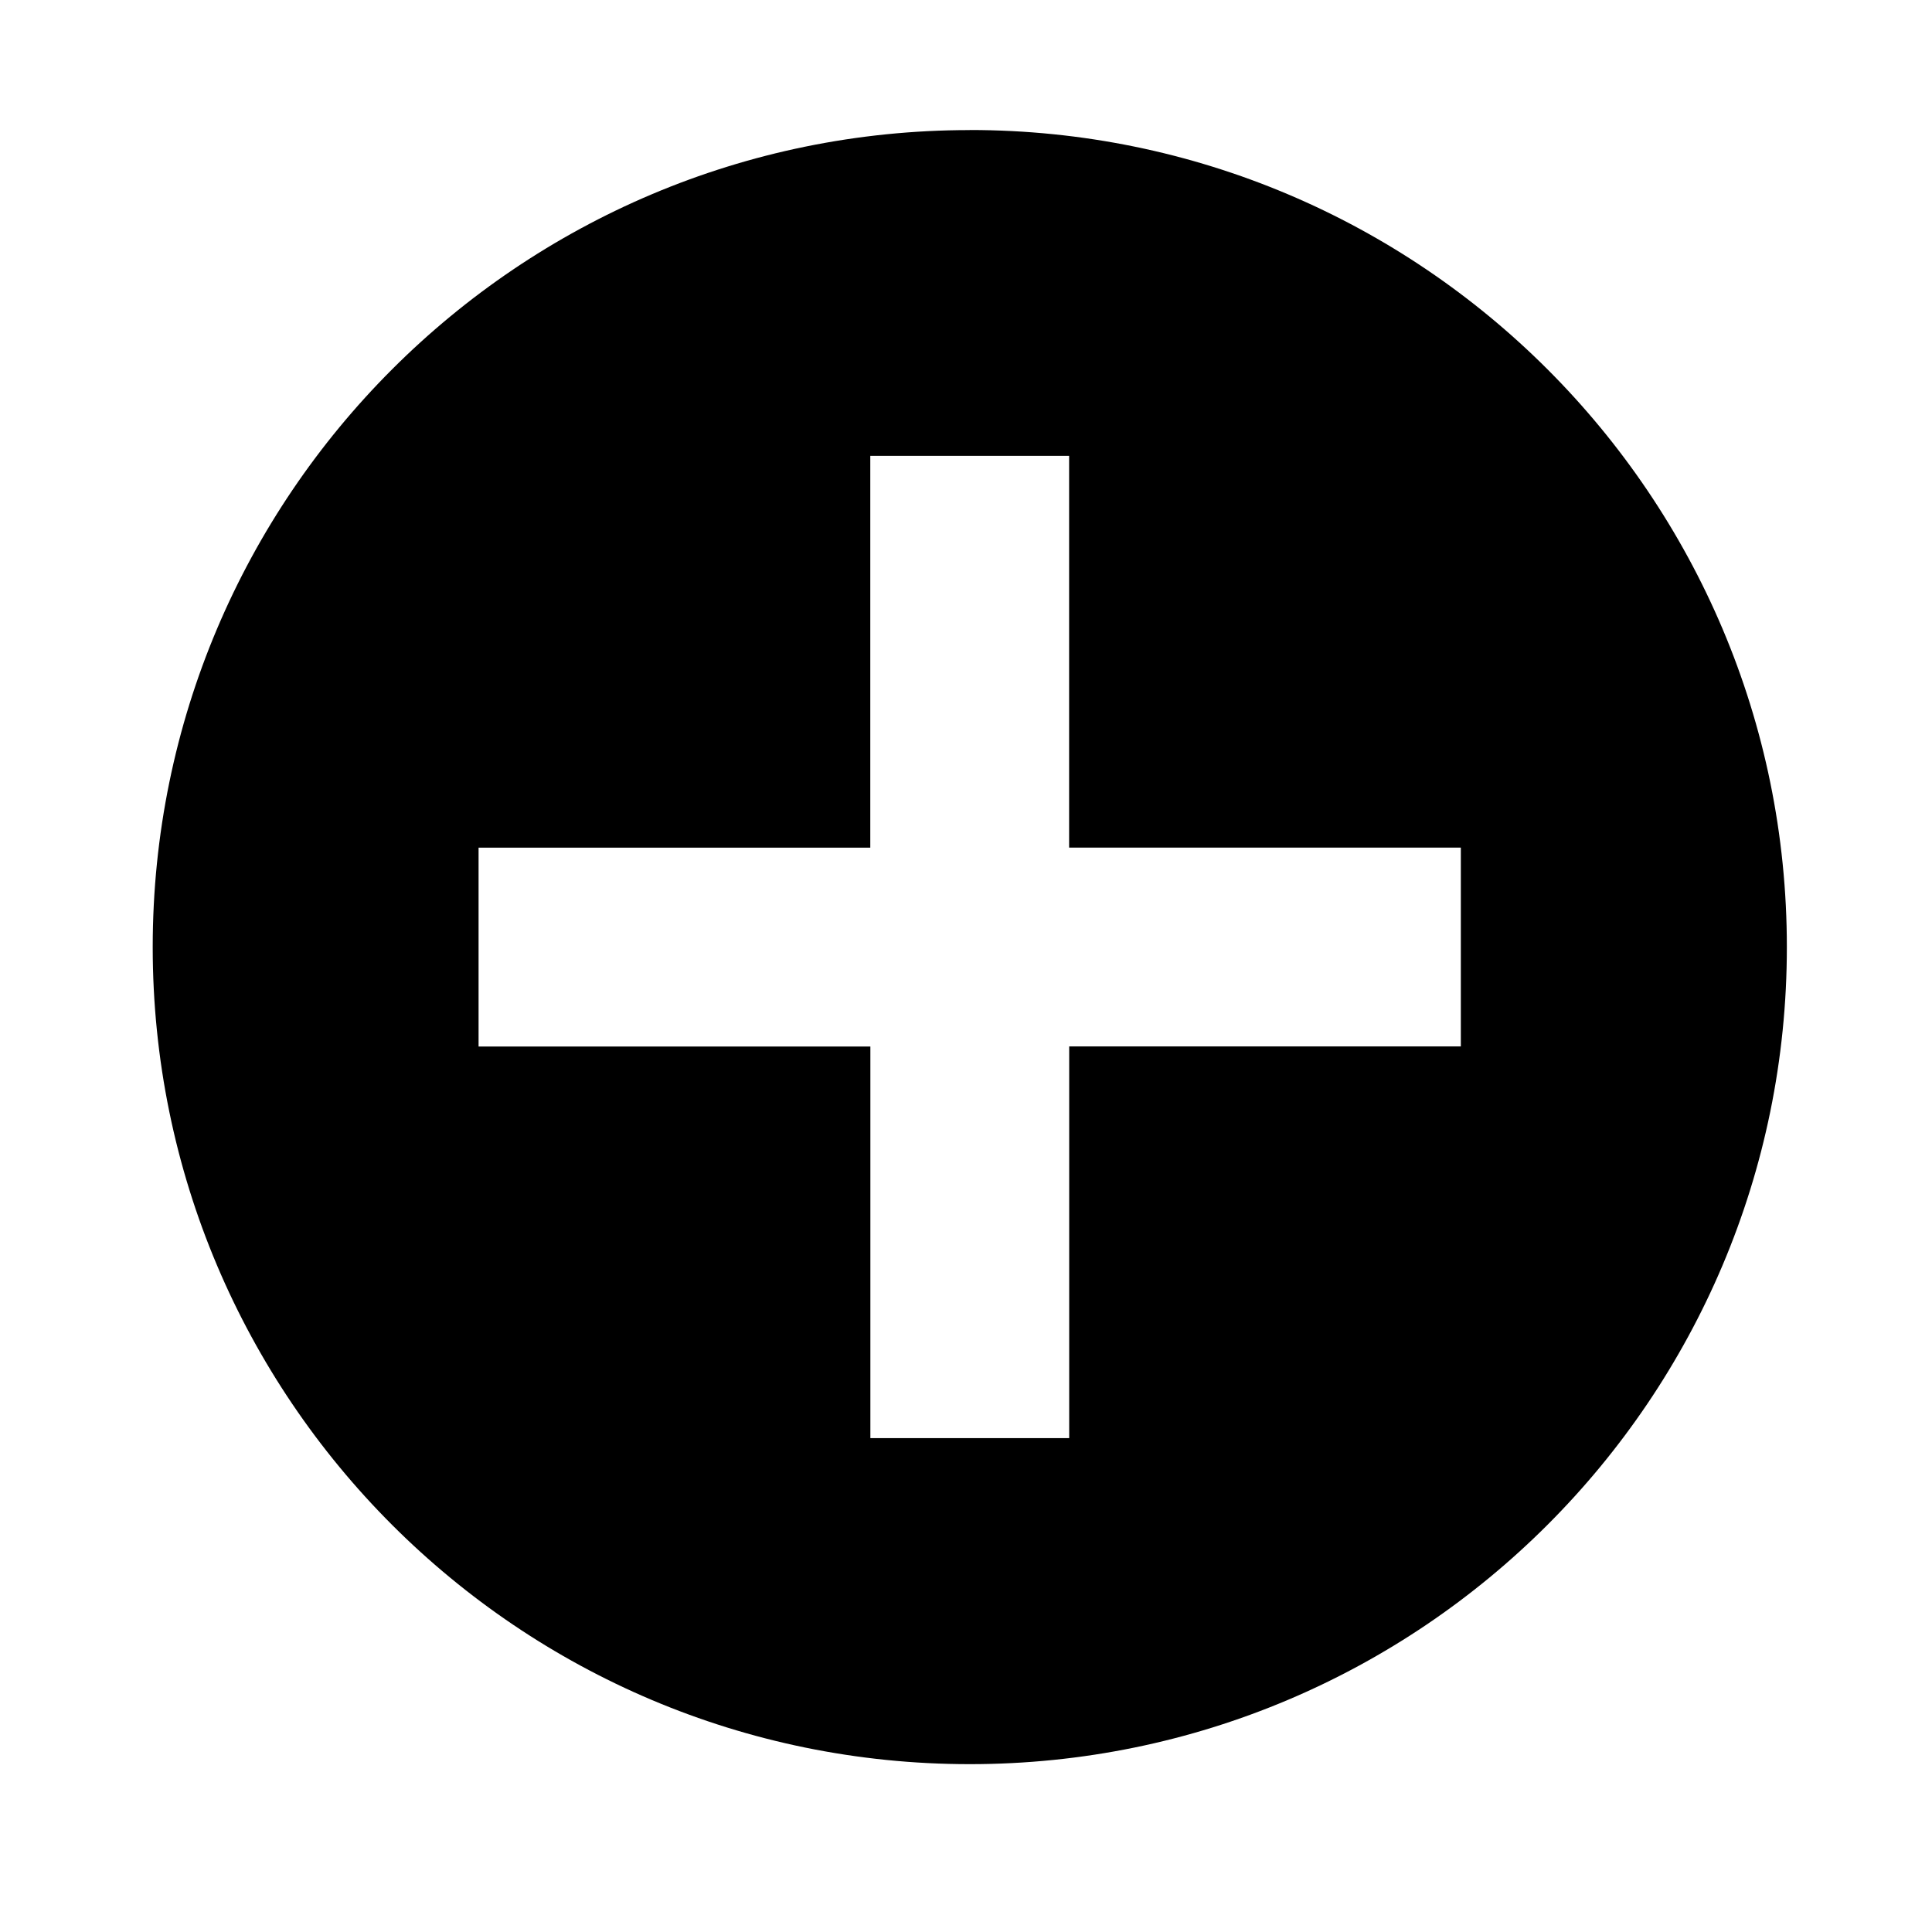
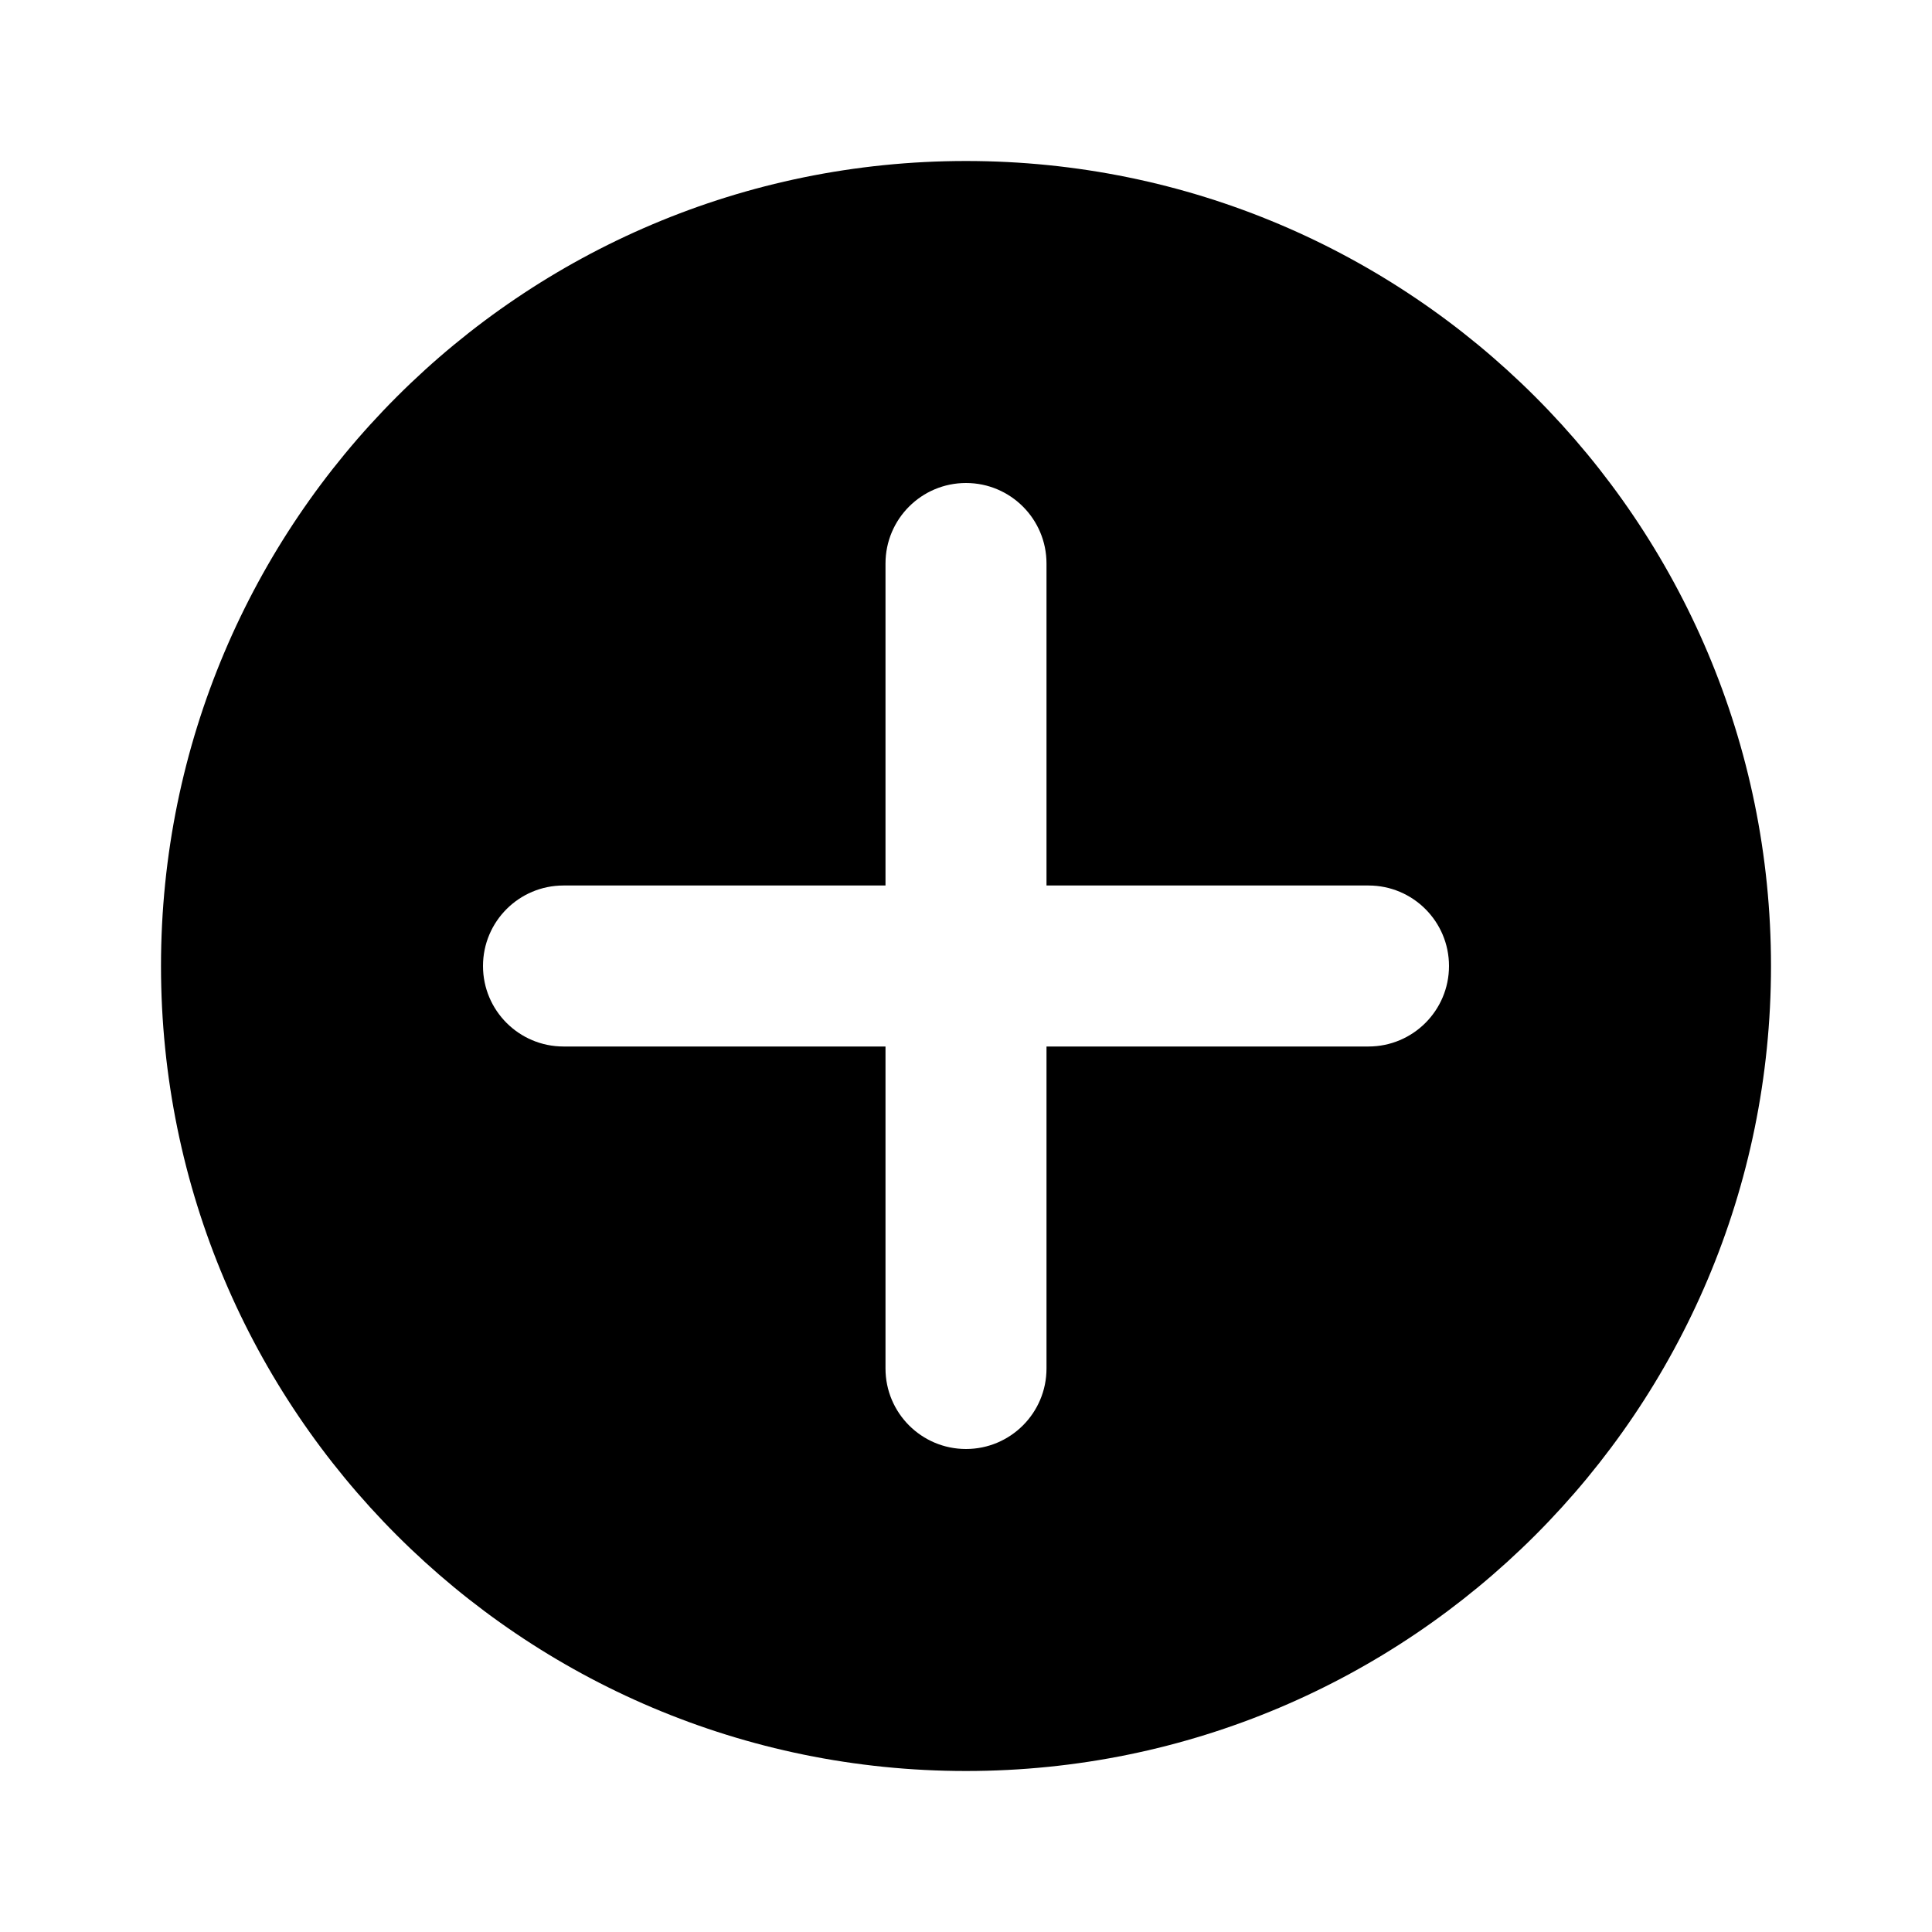
<svg xmlns="http://www.w3.org/2000/svg" fill="none" viewBox="0 0 24 24">
-   <path d="M12.047 1.616c-5.606 0-10.15 4.545-10.15 10.149 0 5.606 4.545 10.15 10.15 10.15s10.15-4.545 10.15-10.15-4.545-10.15-10.15-10.15ZM13.282 13v4.865h-2.47V13H5.945v-2.47h4.866V5.663h2.47v4.866h4.866v2.47h-4.865Z" fill="#000" />
+   <path fill-rule="evenodd" clip-rule="evenodd" d="M12 22c5.523 0 10-4.477 10-10S17.523 2 12 2 2 6.477 2 12s4.477 10 10 10ZM11 7a1 1 0 1 1 2 0v4h4a1 1 0 1 1 0 2h-4v4a1 1 0 1 1-2 0v-4H7a1 1 0 1 1 0-2h4V7Z" fill="#000" />
</svg>
